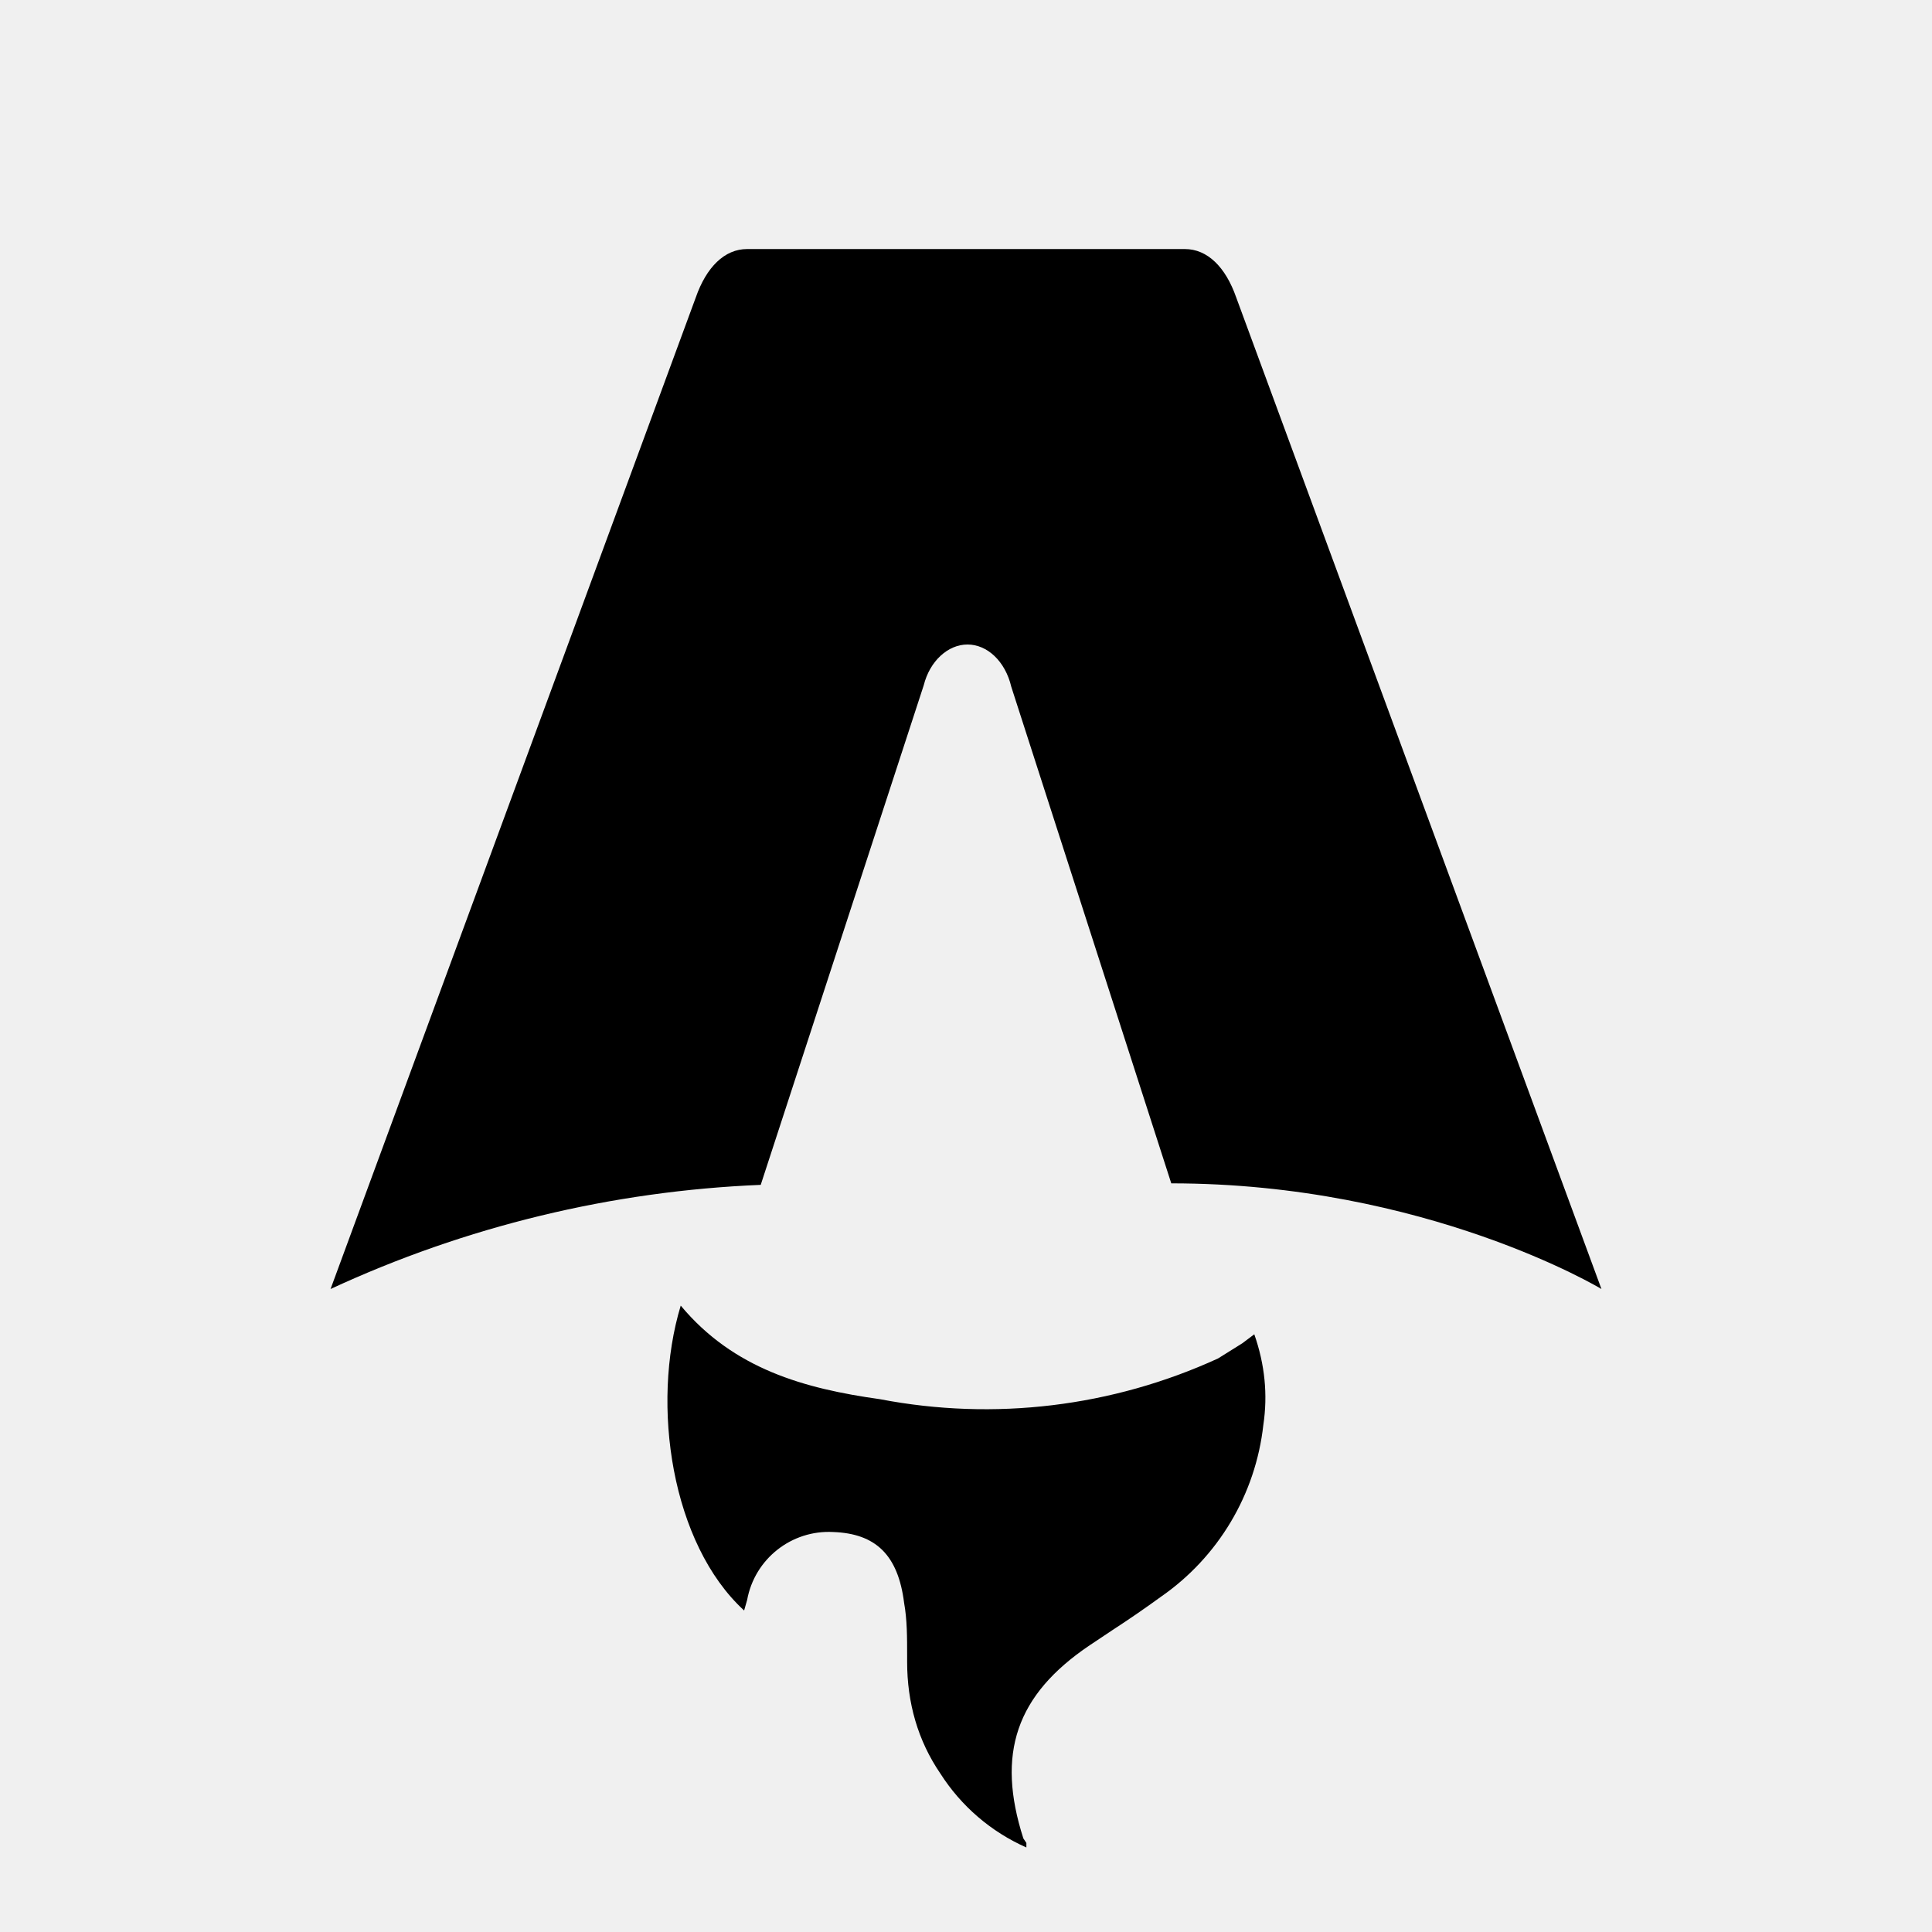
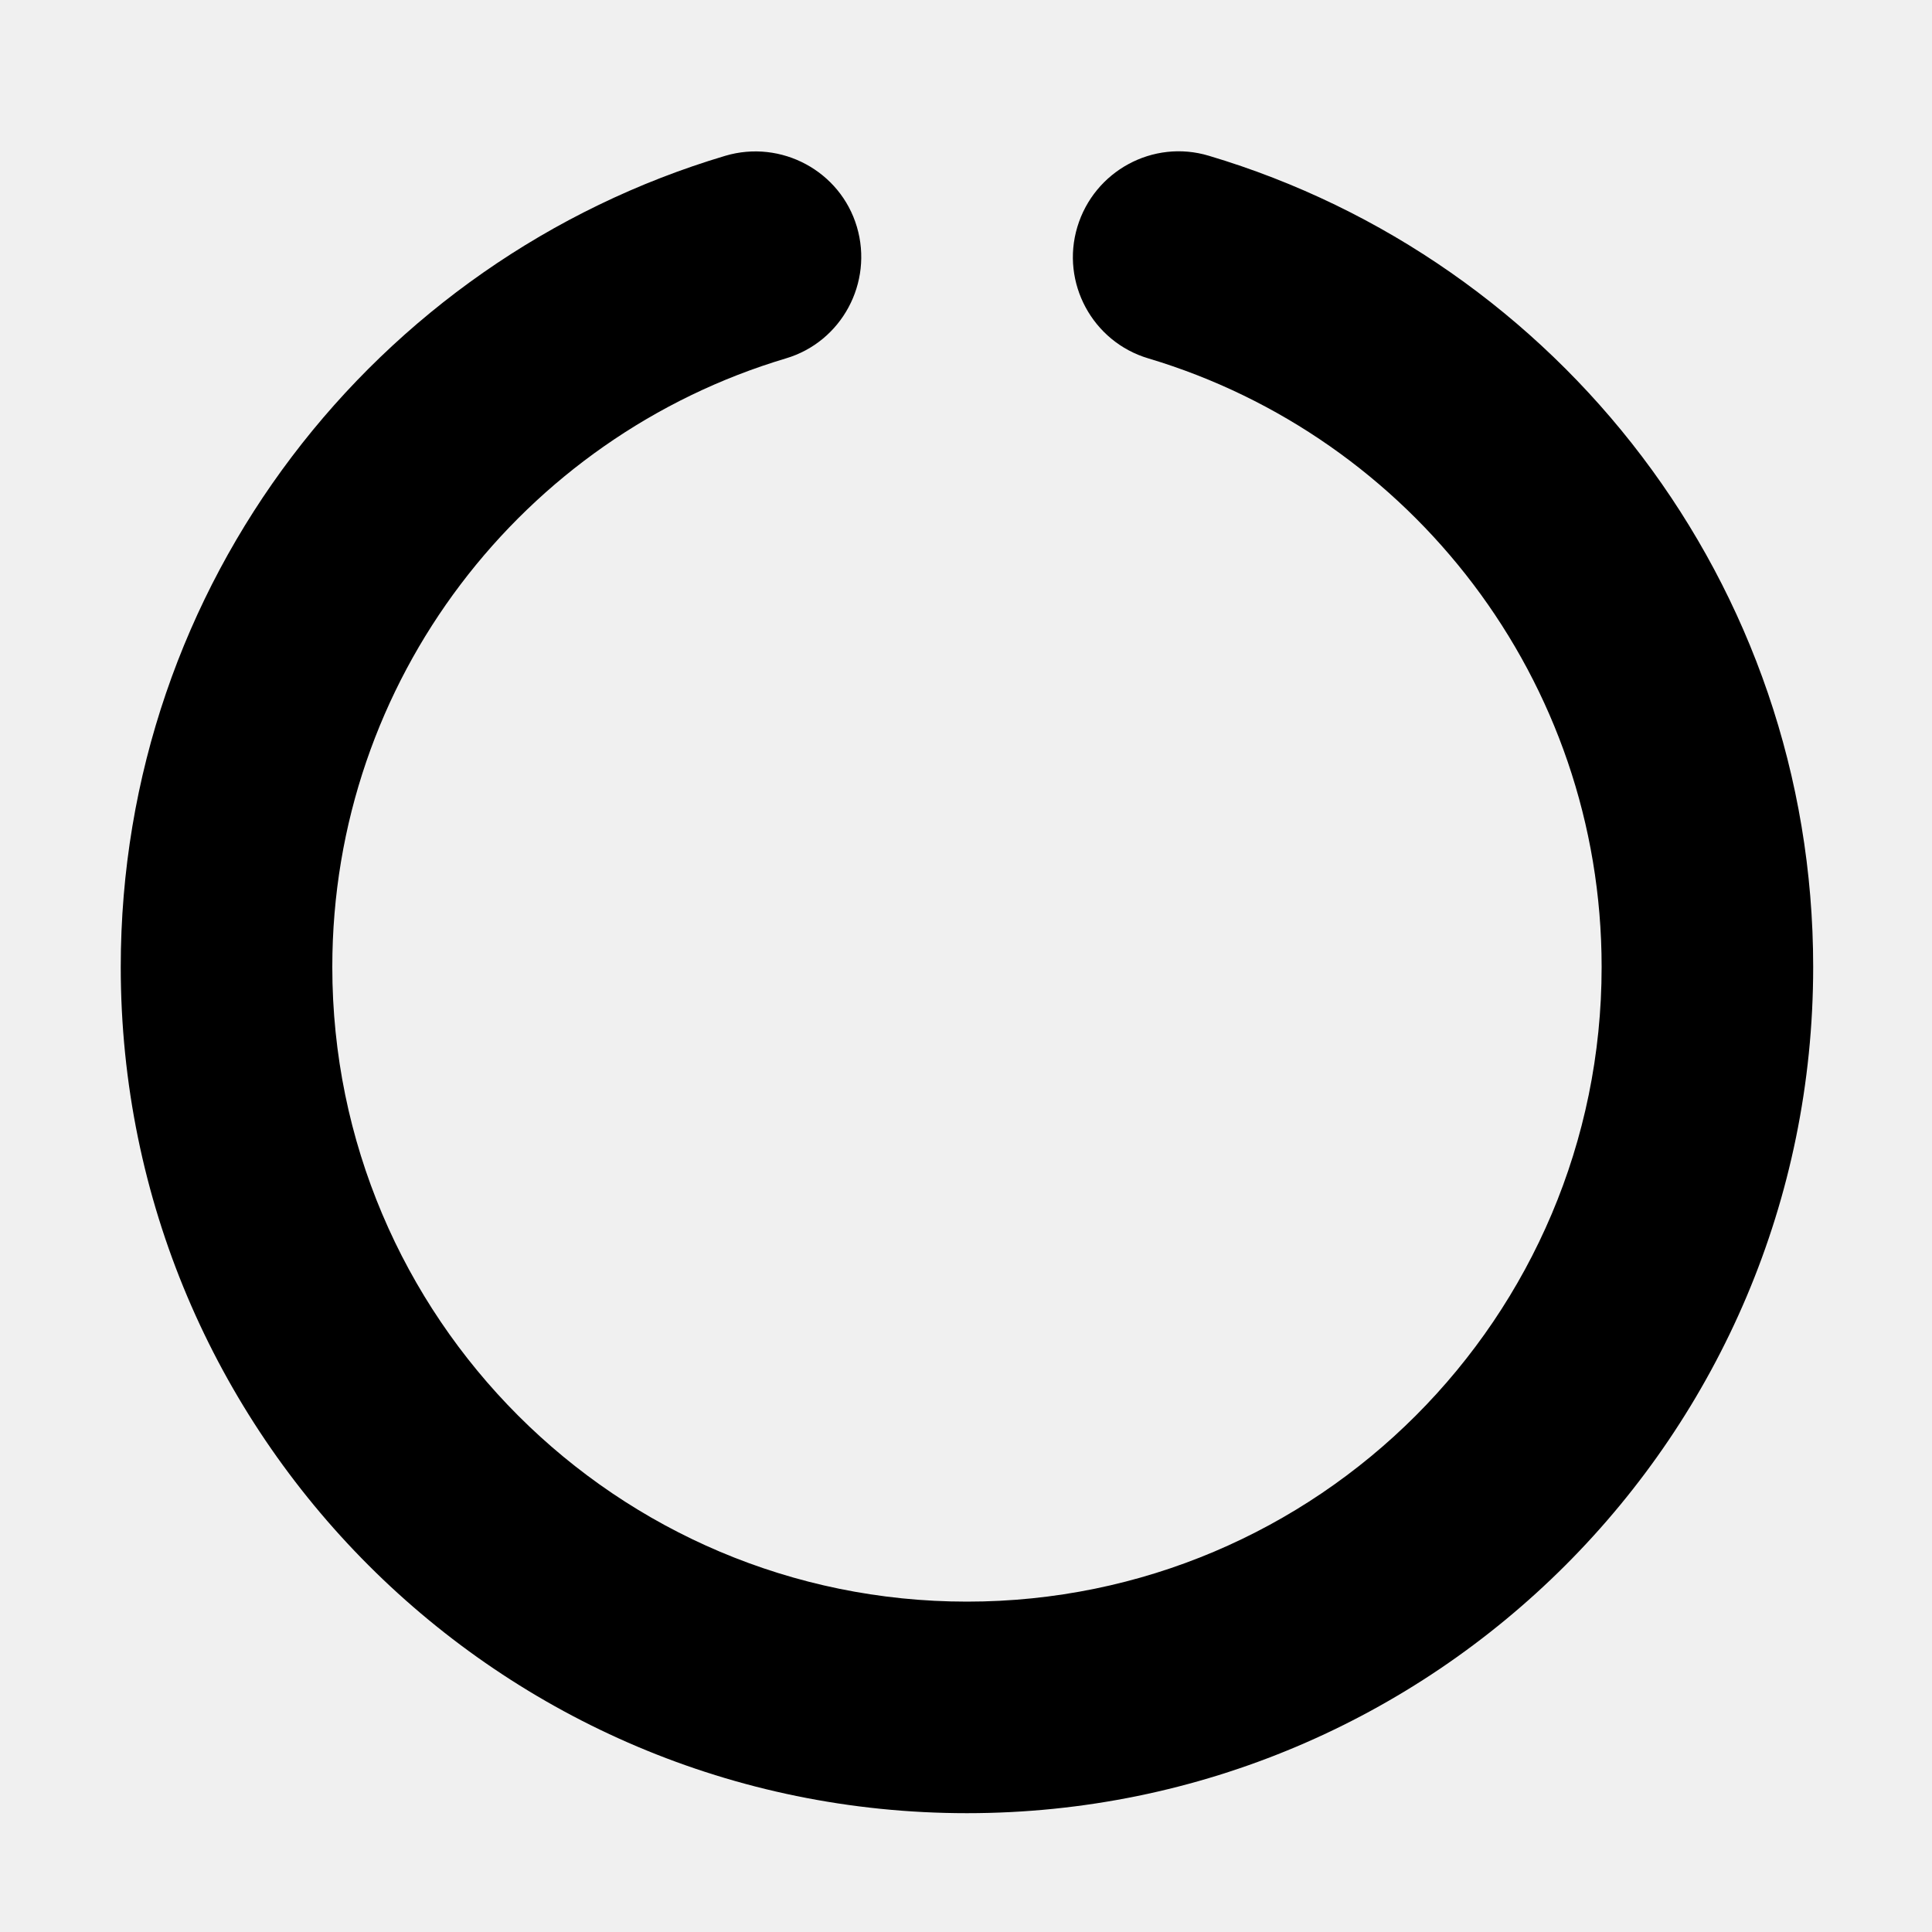
- <svg xmlns="http://www.w3.org/2000/svg" fill="none" viewBox="0 0 128 128">
-   <path d="M50.4 78.5a75.1 75.1 0 0 0-28.5 6.9l24.2-65.7c.7-2 1.9-3.2 3.4-3.2h29c1.5 0 2.7 1.2 3.4 3.2l24.2 65.7s-11.6-7-28.5-7L67 45.5c-.4-1.7-1.6-2.8-2.9-2.8-1.3 0-2.5 1.1-2.9 2.7L50.4 78.5Zm-1.1 28.2Zm-4.2-20.2c-2 6.6-.6 15.8 4.2 20.2a17.5 17.5 0 0 1 .2-.7 5.5 5.5 0 0 1 5.7-4.5c2.8.1 4.3 1.5 4.7 4.7.2 1.1.2 2.3.2 3.5v.4c0 2.7.7 5.2 2.2 7.4a13 13 0 0 0 5.7 4.9v-.3l-.2-.3c-1.8-5.6-.5-9.5 4.4-12.8l1.5-1a73 73 0 0 0 3.2-2.2 16 16 0 0 0 6.8-11.4c.3-2 .1-4-.6-6l-.8.6-1.6 1a37 37 0 0 1-22.4 2.7c-5-.7-9.7-2-13.2-6.2Z" />
+ <svg xmlns="http://www.w3.org/2000/svg" viewBox="0 0 128 128" role="img" aria-label="La pecera de Yassin">
+   <g transform="translate(64 64)">
+     <g transform="translate(-56 -56) scale(0.219)">
+       <path fill="#000000" d="M222.7 32.1c5 16.9-4.6 34.8-21.5 39.8C121.8 95.6 64 169.1 64 256c0 106 86 192 192 192s192-86 192-192c0-86.9-57.8-160.4-137.1-184.1c-16.9-5-26.6-22.9-21.5-39.8s22.9-26.6 39.8-21.5C434.9 42.1 512 140 512 256c0 141.4-114.6 256-256 256S0 397.4 0 256C0 140 77.1 42.1 182.9 10.6c16.9-5 34.8 4.6 39.8 21.5z" />
+     </g>
+   </g>
  <style>
-         path { fill: #000; }
-         @media (prefers-color-scheme: dark) {
-             path { fill: #FFF; }
-         }
-     </style>
+     path {
+       fill: #000000;
+     }
+     @media (prefers-color-scheme: dark) {
+       path {
+         fill: #ffffff;
+       }
+     }
+   </style>
</svg>
